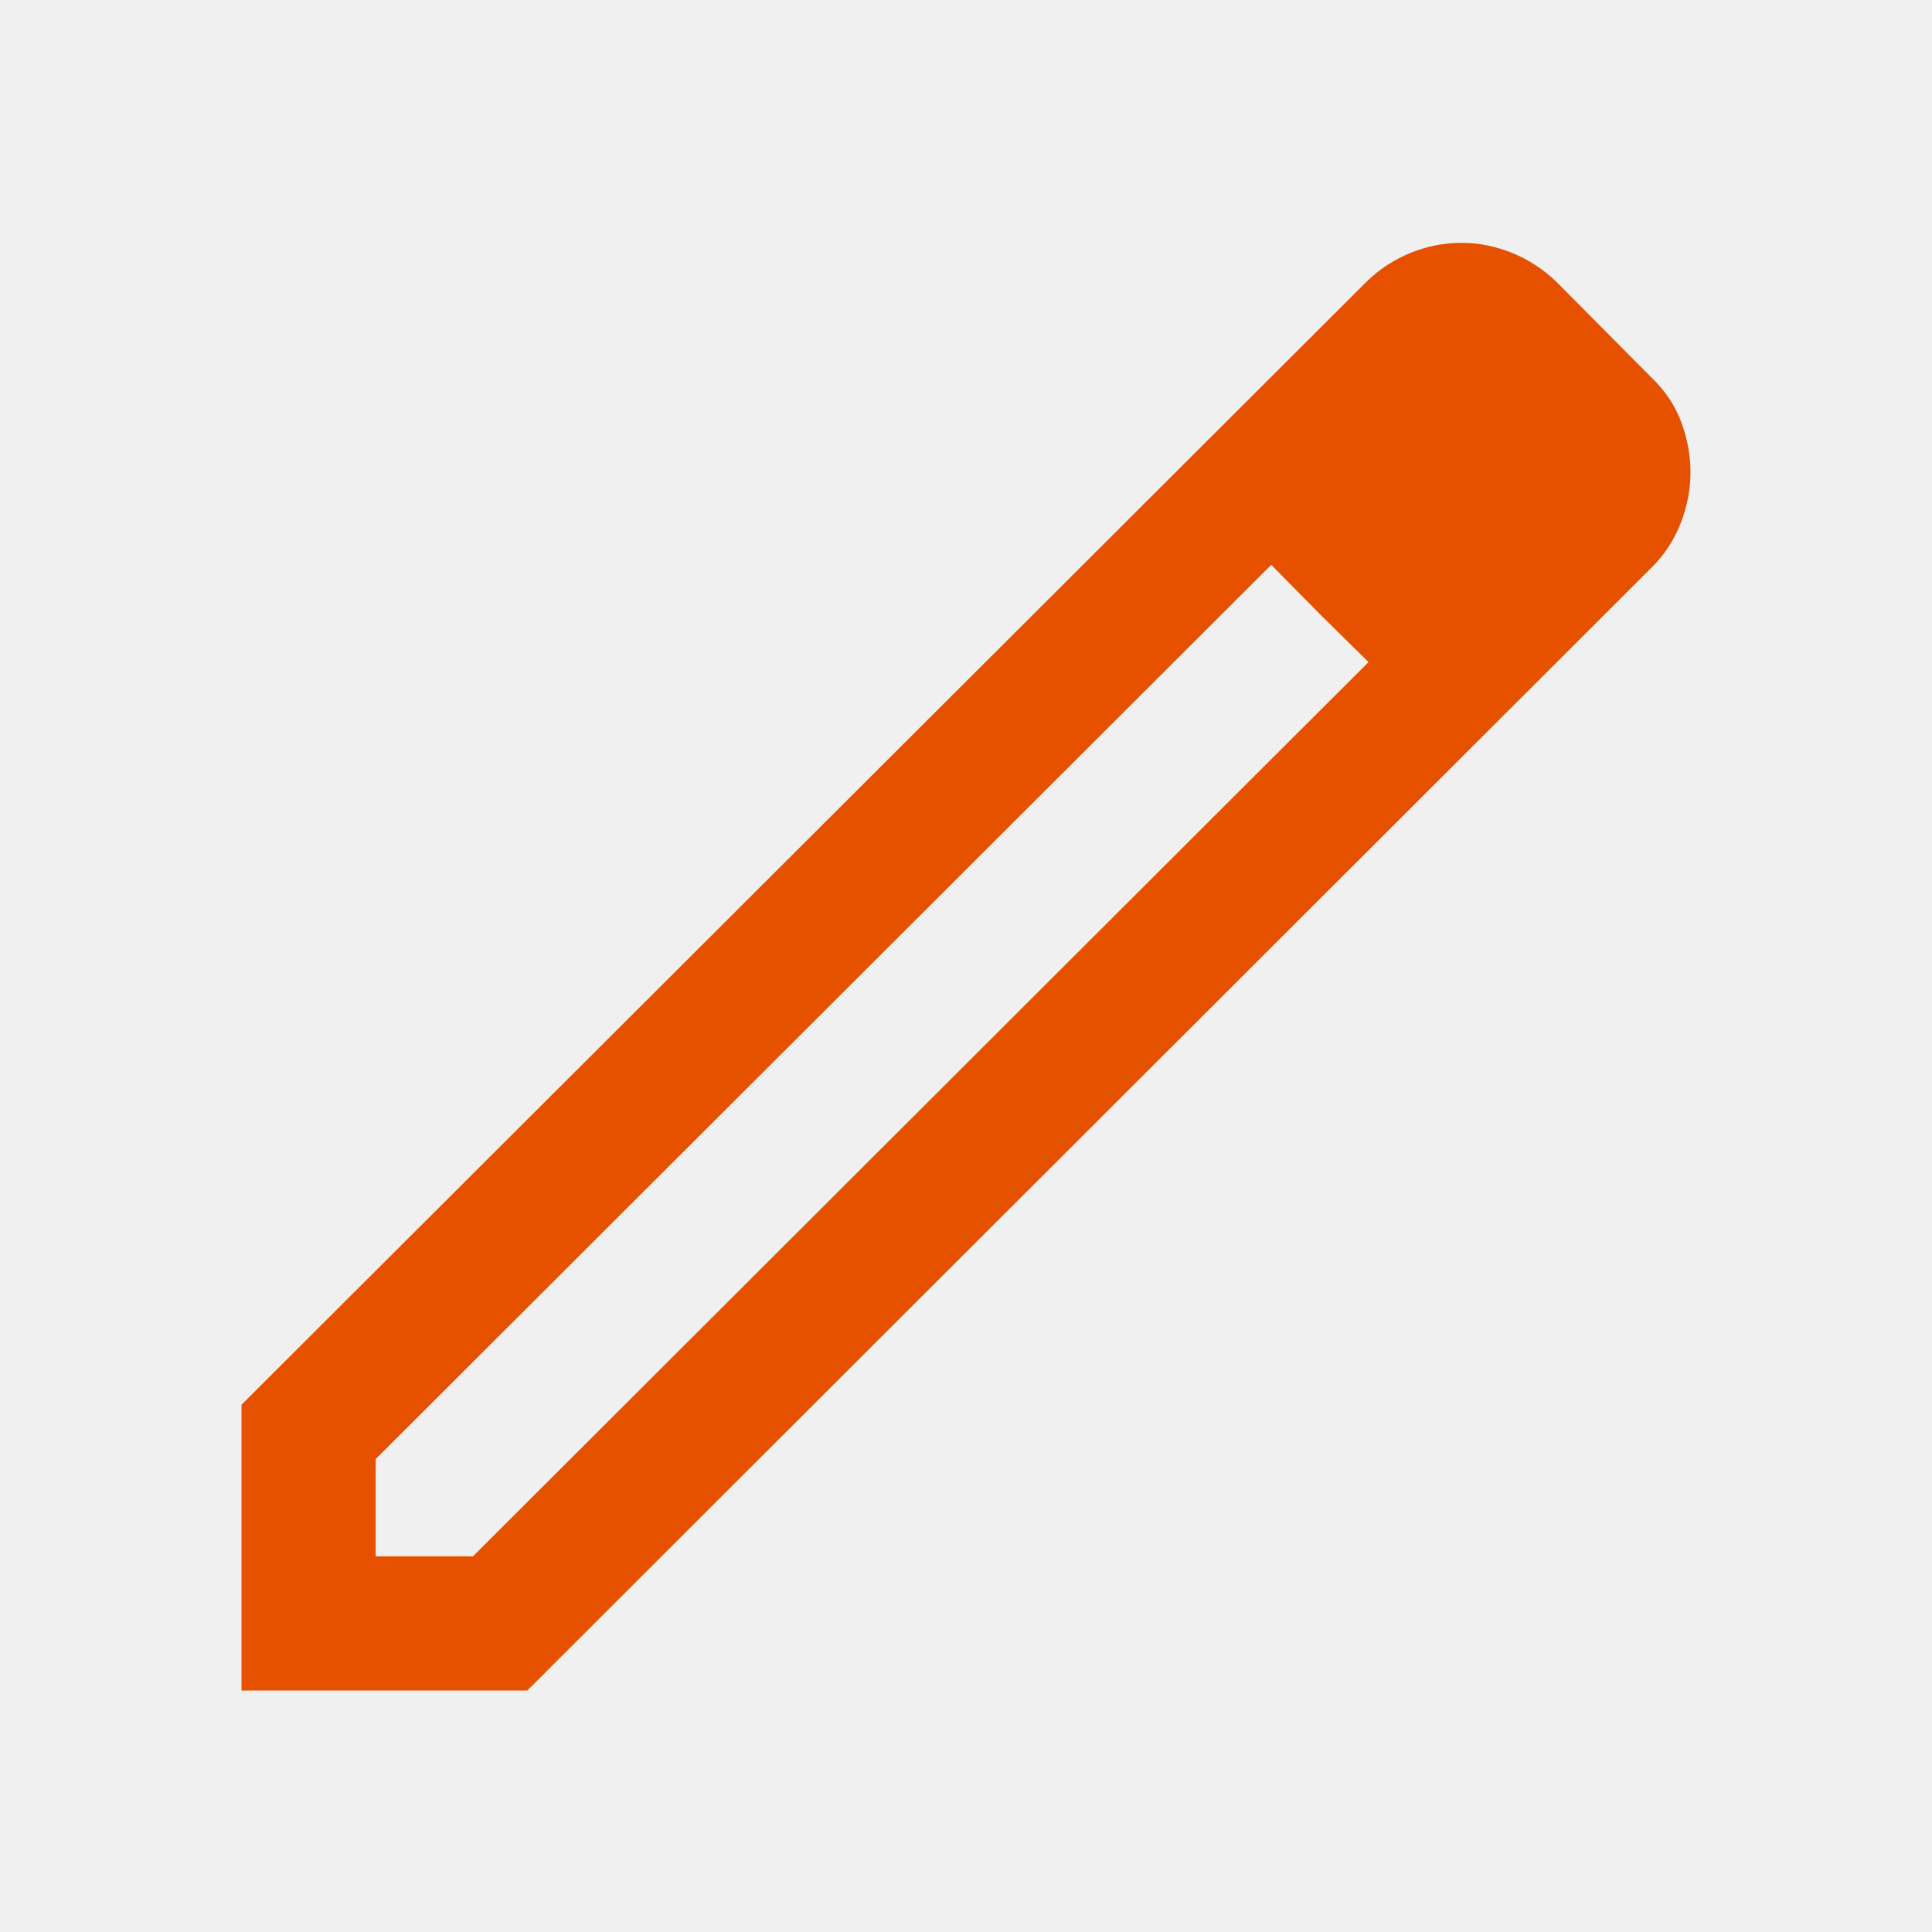
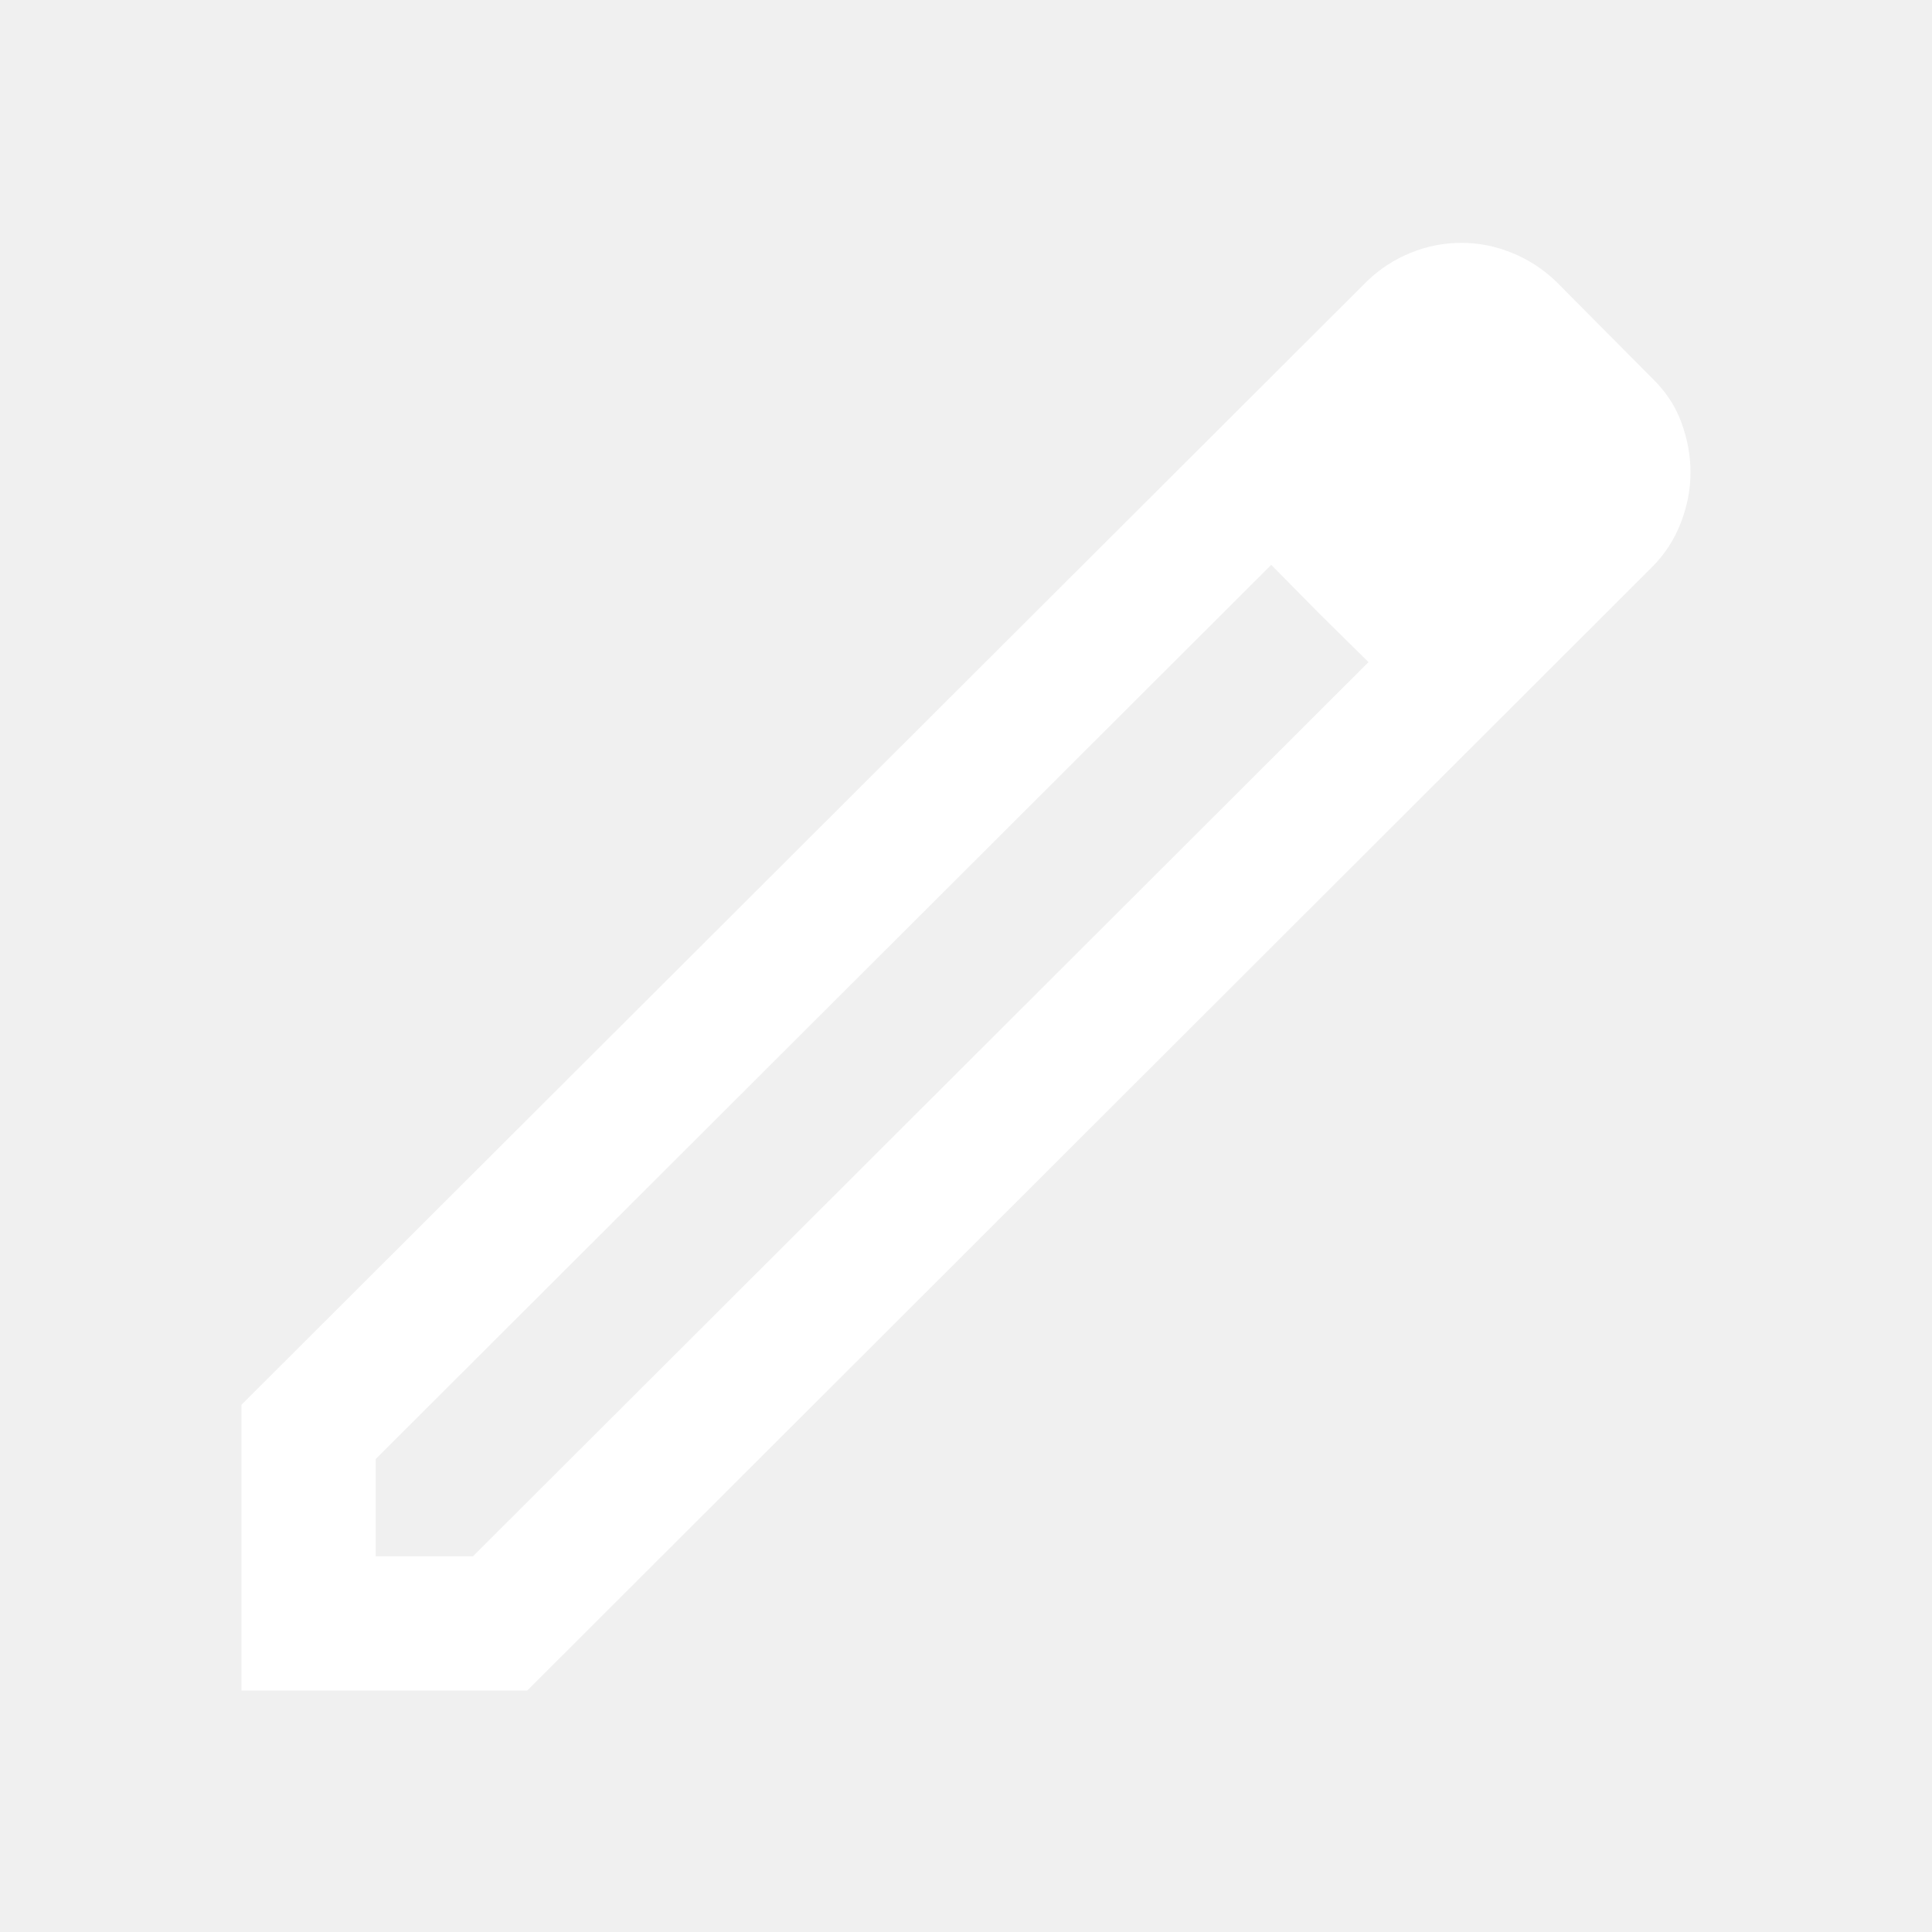
- <svg xmlns="http://www.w3.org/2000/svg" height="40px" viewBox="0 -960 960 960" width="40px" fill="#e65100">
+ <svg xmlns="http://www.w3.org/2000/svg" height="40px" viewBox="0 -960 960 960" width="40px" fill="#FFFFFF">
  <path d="M186.67-186.67H235L680-631l-48.33-48.33-445 444.33v48.33ZM120-120v-142l559.33-558.33q9.34-9 21.5-14 12.17-5 25.5-5 12.67 0 25 5 12.34 5 22 14.33L821-772q10 9.67 14.5 22t4.5 24.67q0 12.66-4.83 25.16-4.84 12.5-14.17 21.84L262-120H120Zm652.67-606-46-46 46 46Zm-117 71-24-24.33L680-631l-24.33-24Z" />
</svg>
